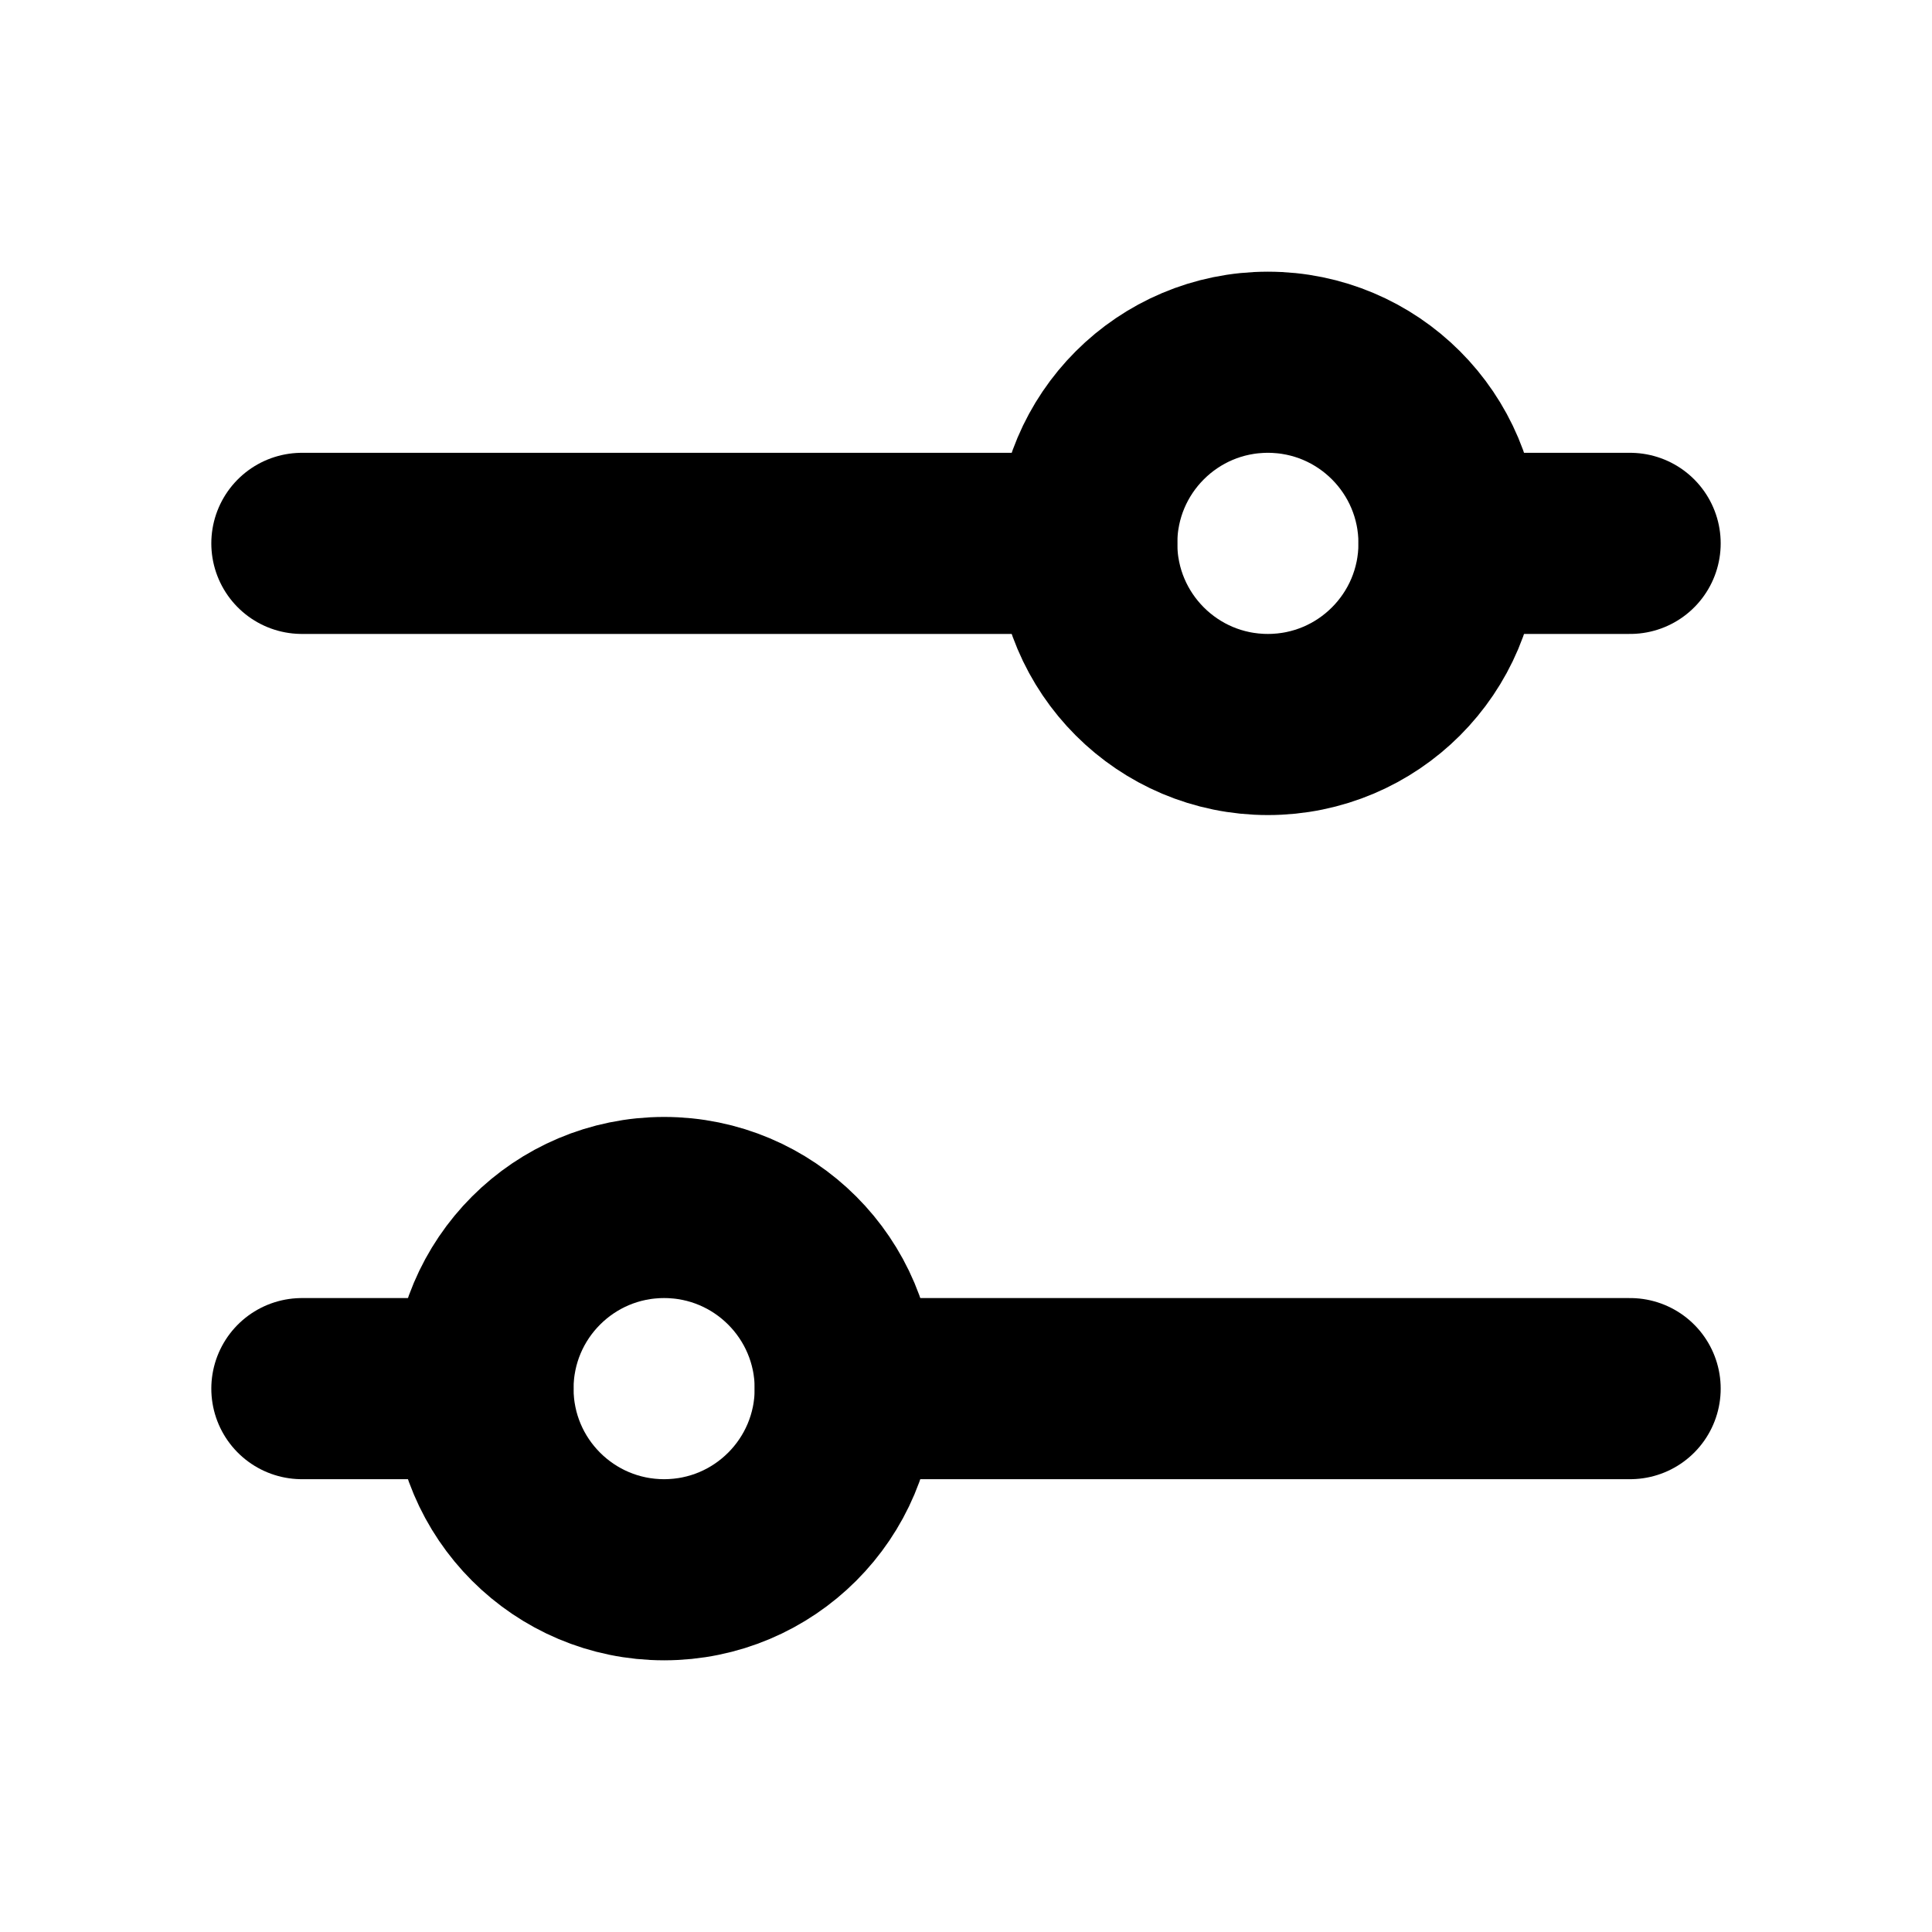
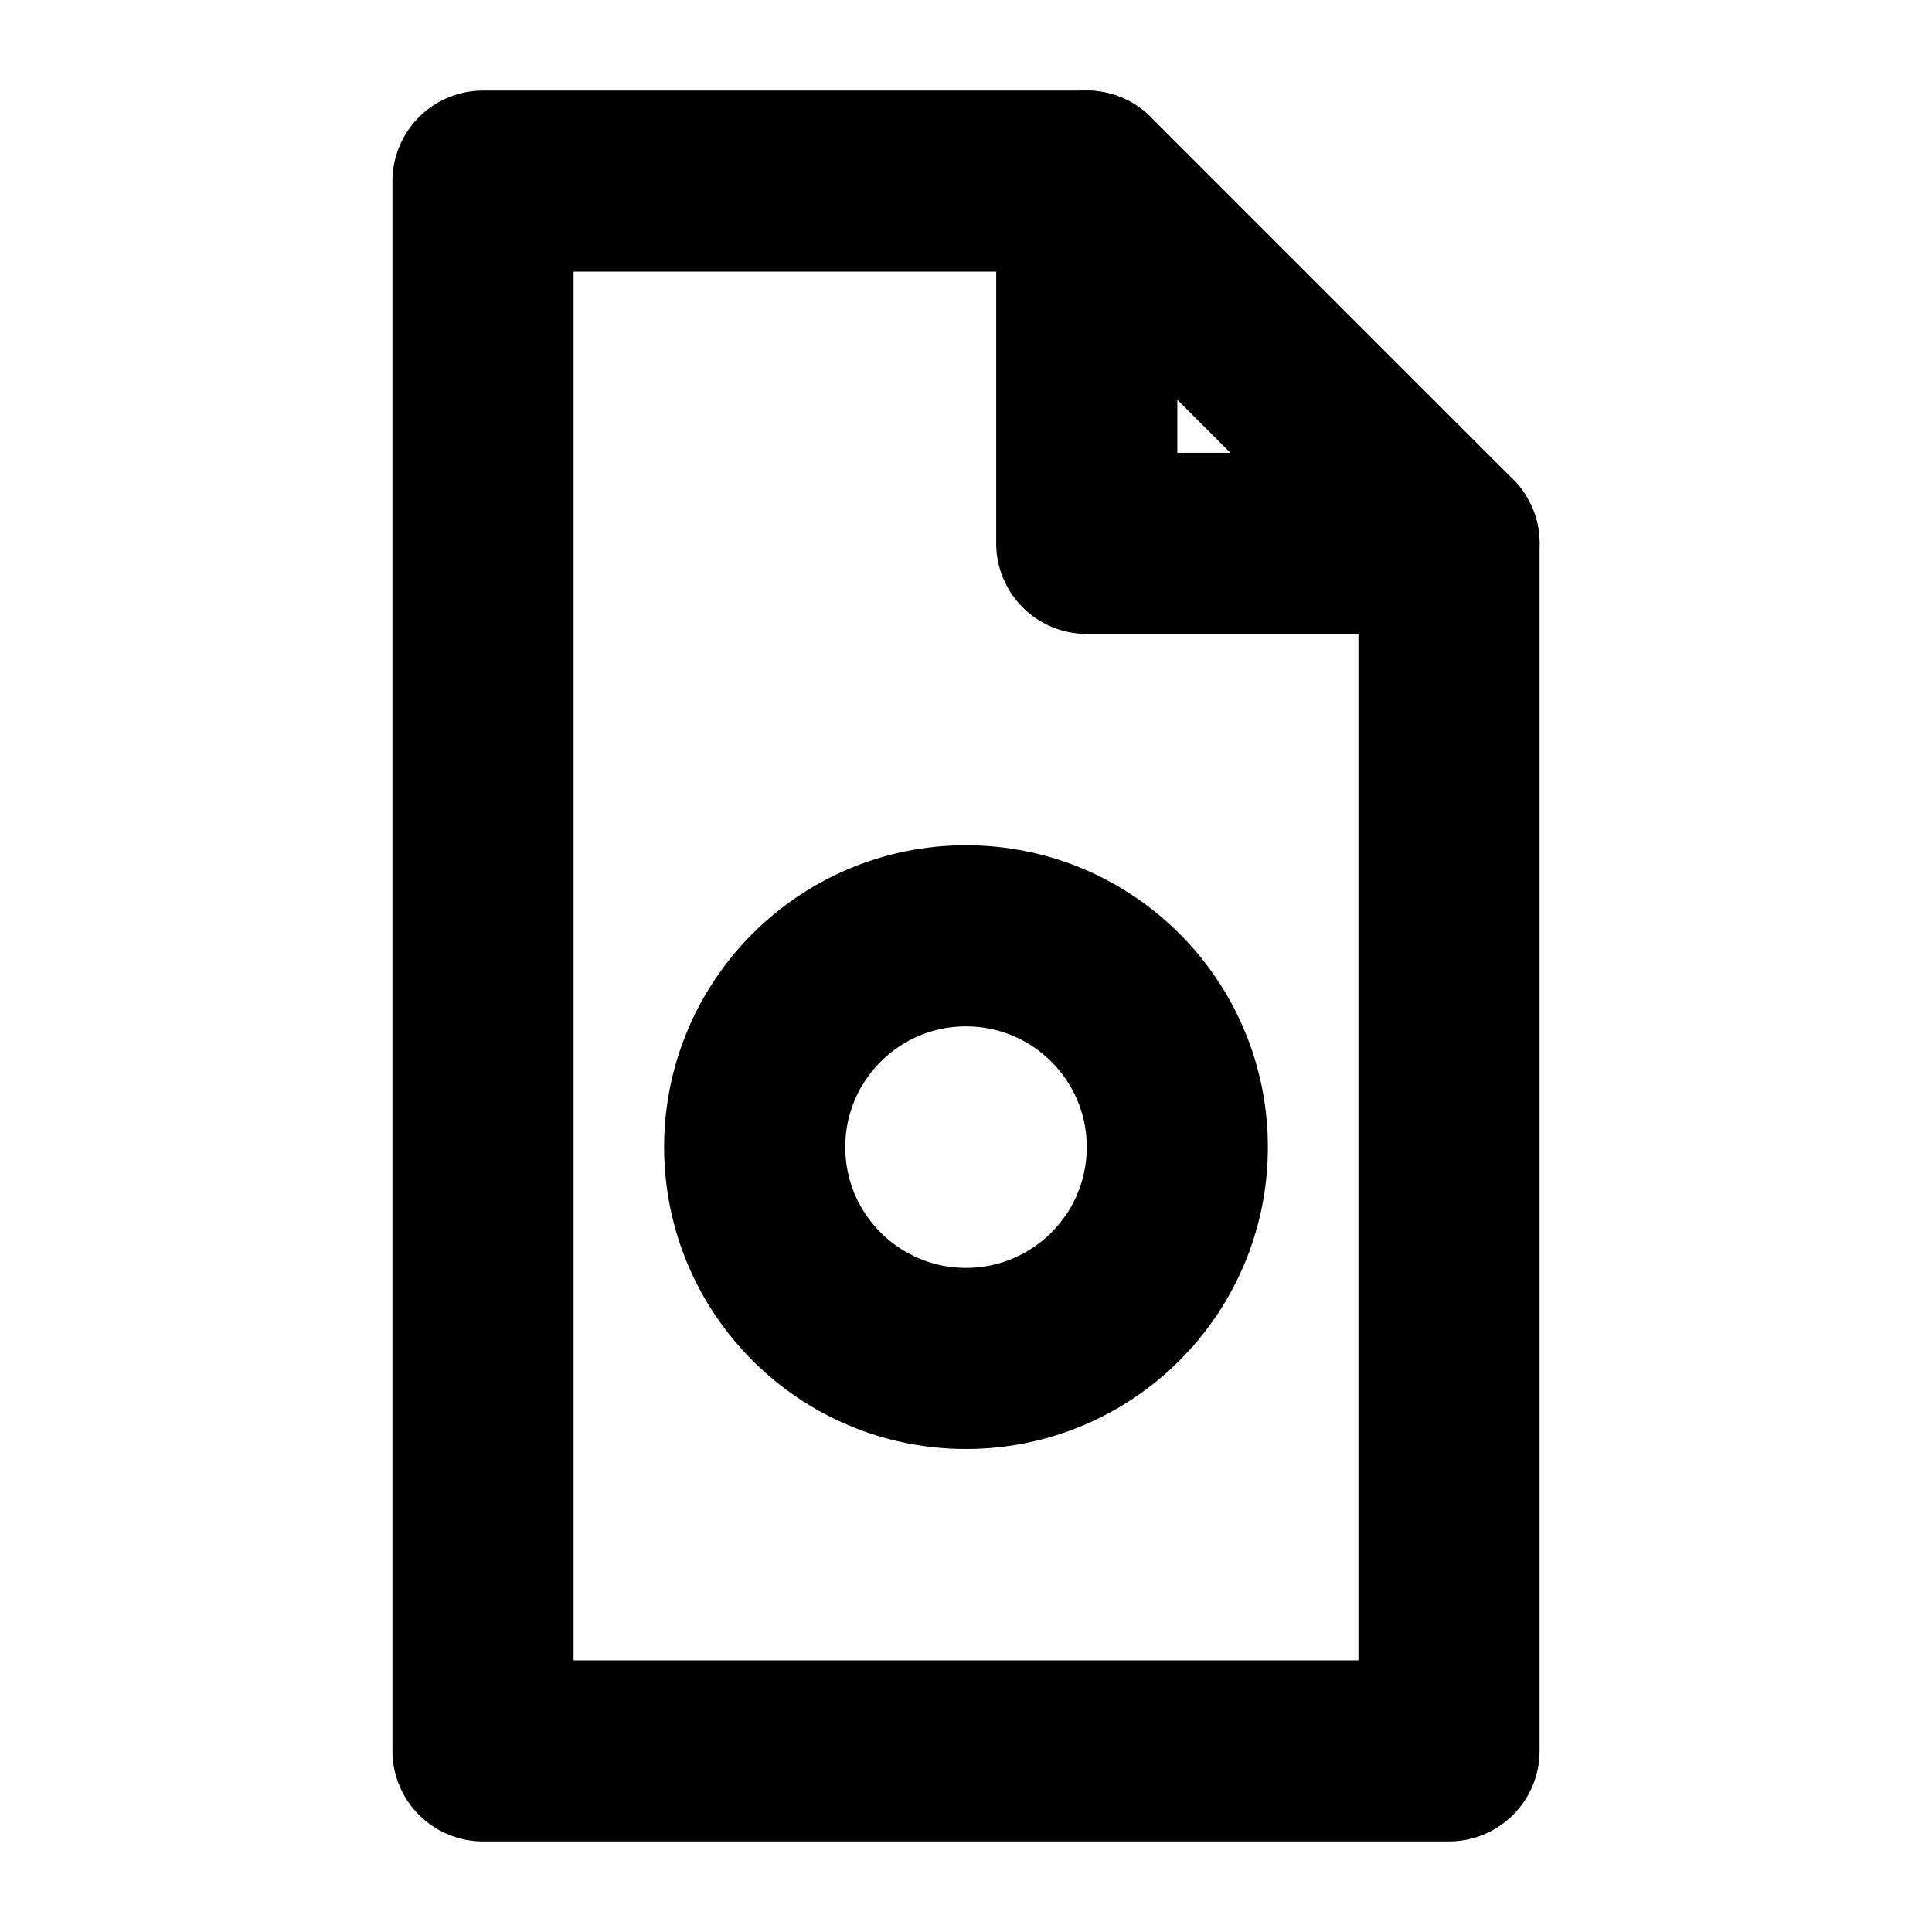
<svg xmlns="http://www.w3.org/2000/svg" width="16" height="16" viewBox="0 0 16 16" fill="none" stroke="currentColor" stroke-width="1.5" stroke-linecap="round" stroke-linejoin="round">
-   <path d="M2.5 4.5H9M12 4.5h1.5M2.5 11.5H4M7 11.5h6.5" />
-   <circle cx="10.5" cy="4.5" r="1.5" />
-   <circle cx="5.5" cy="11.5" r="1.5" />
+   <path d="M4 1.5h5l3 3v10H4z" />
+   <path d="M9 1.5v3h3" />
+   <circle cx="8" cy="9.5" r="1.75" />
</svg>
